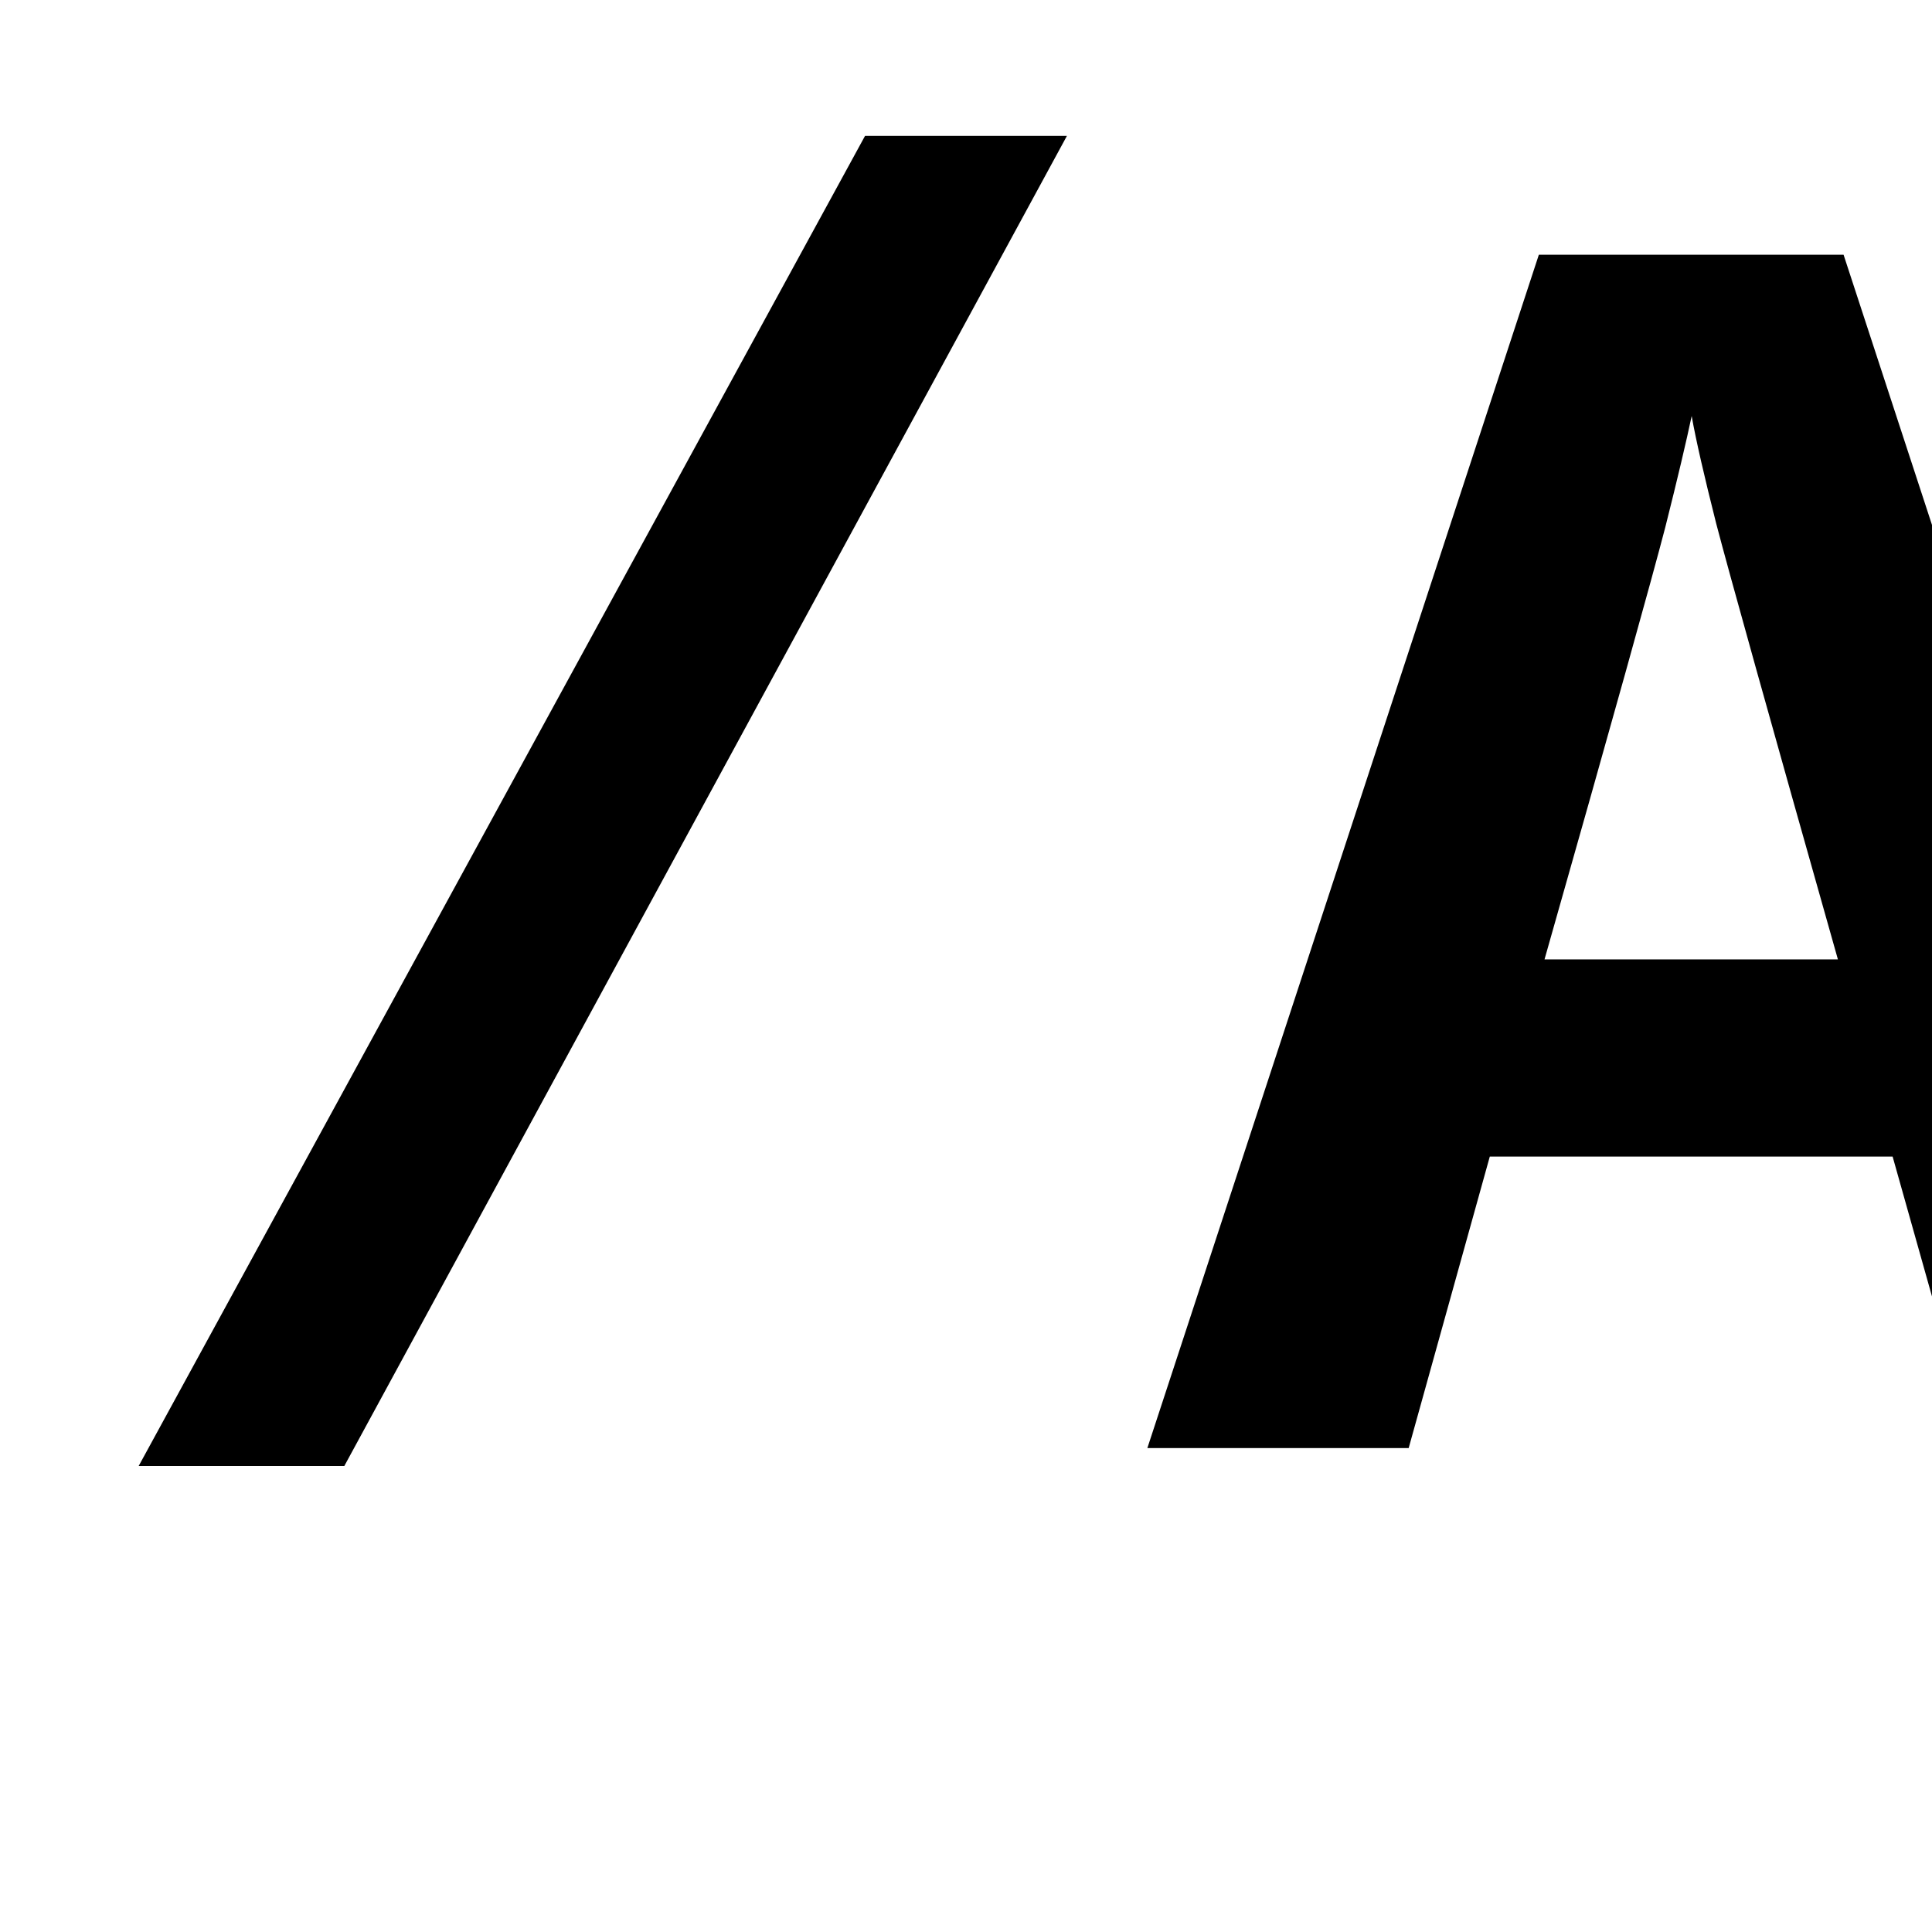
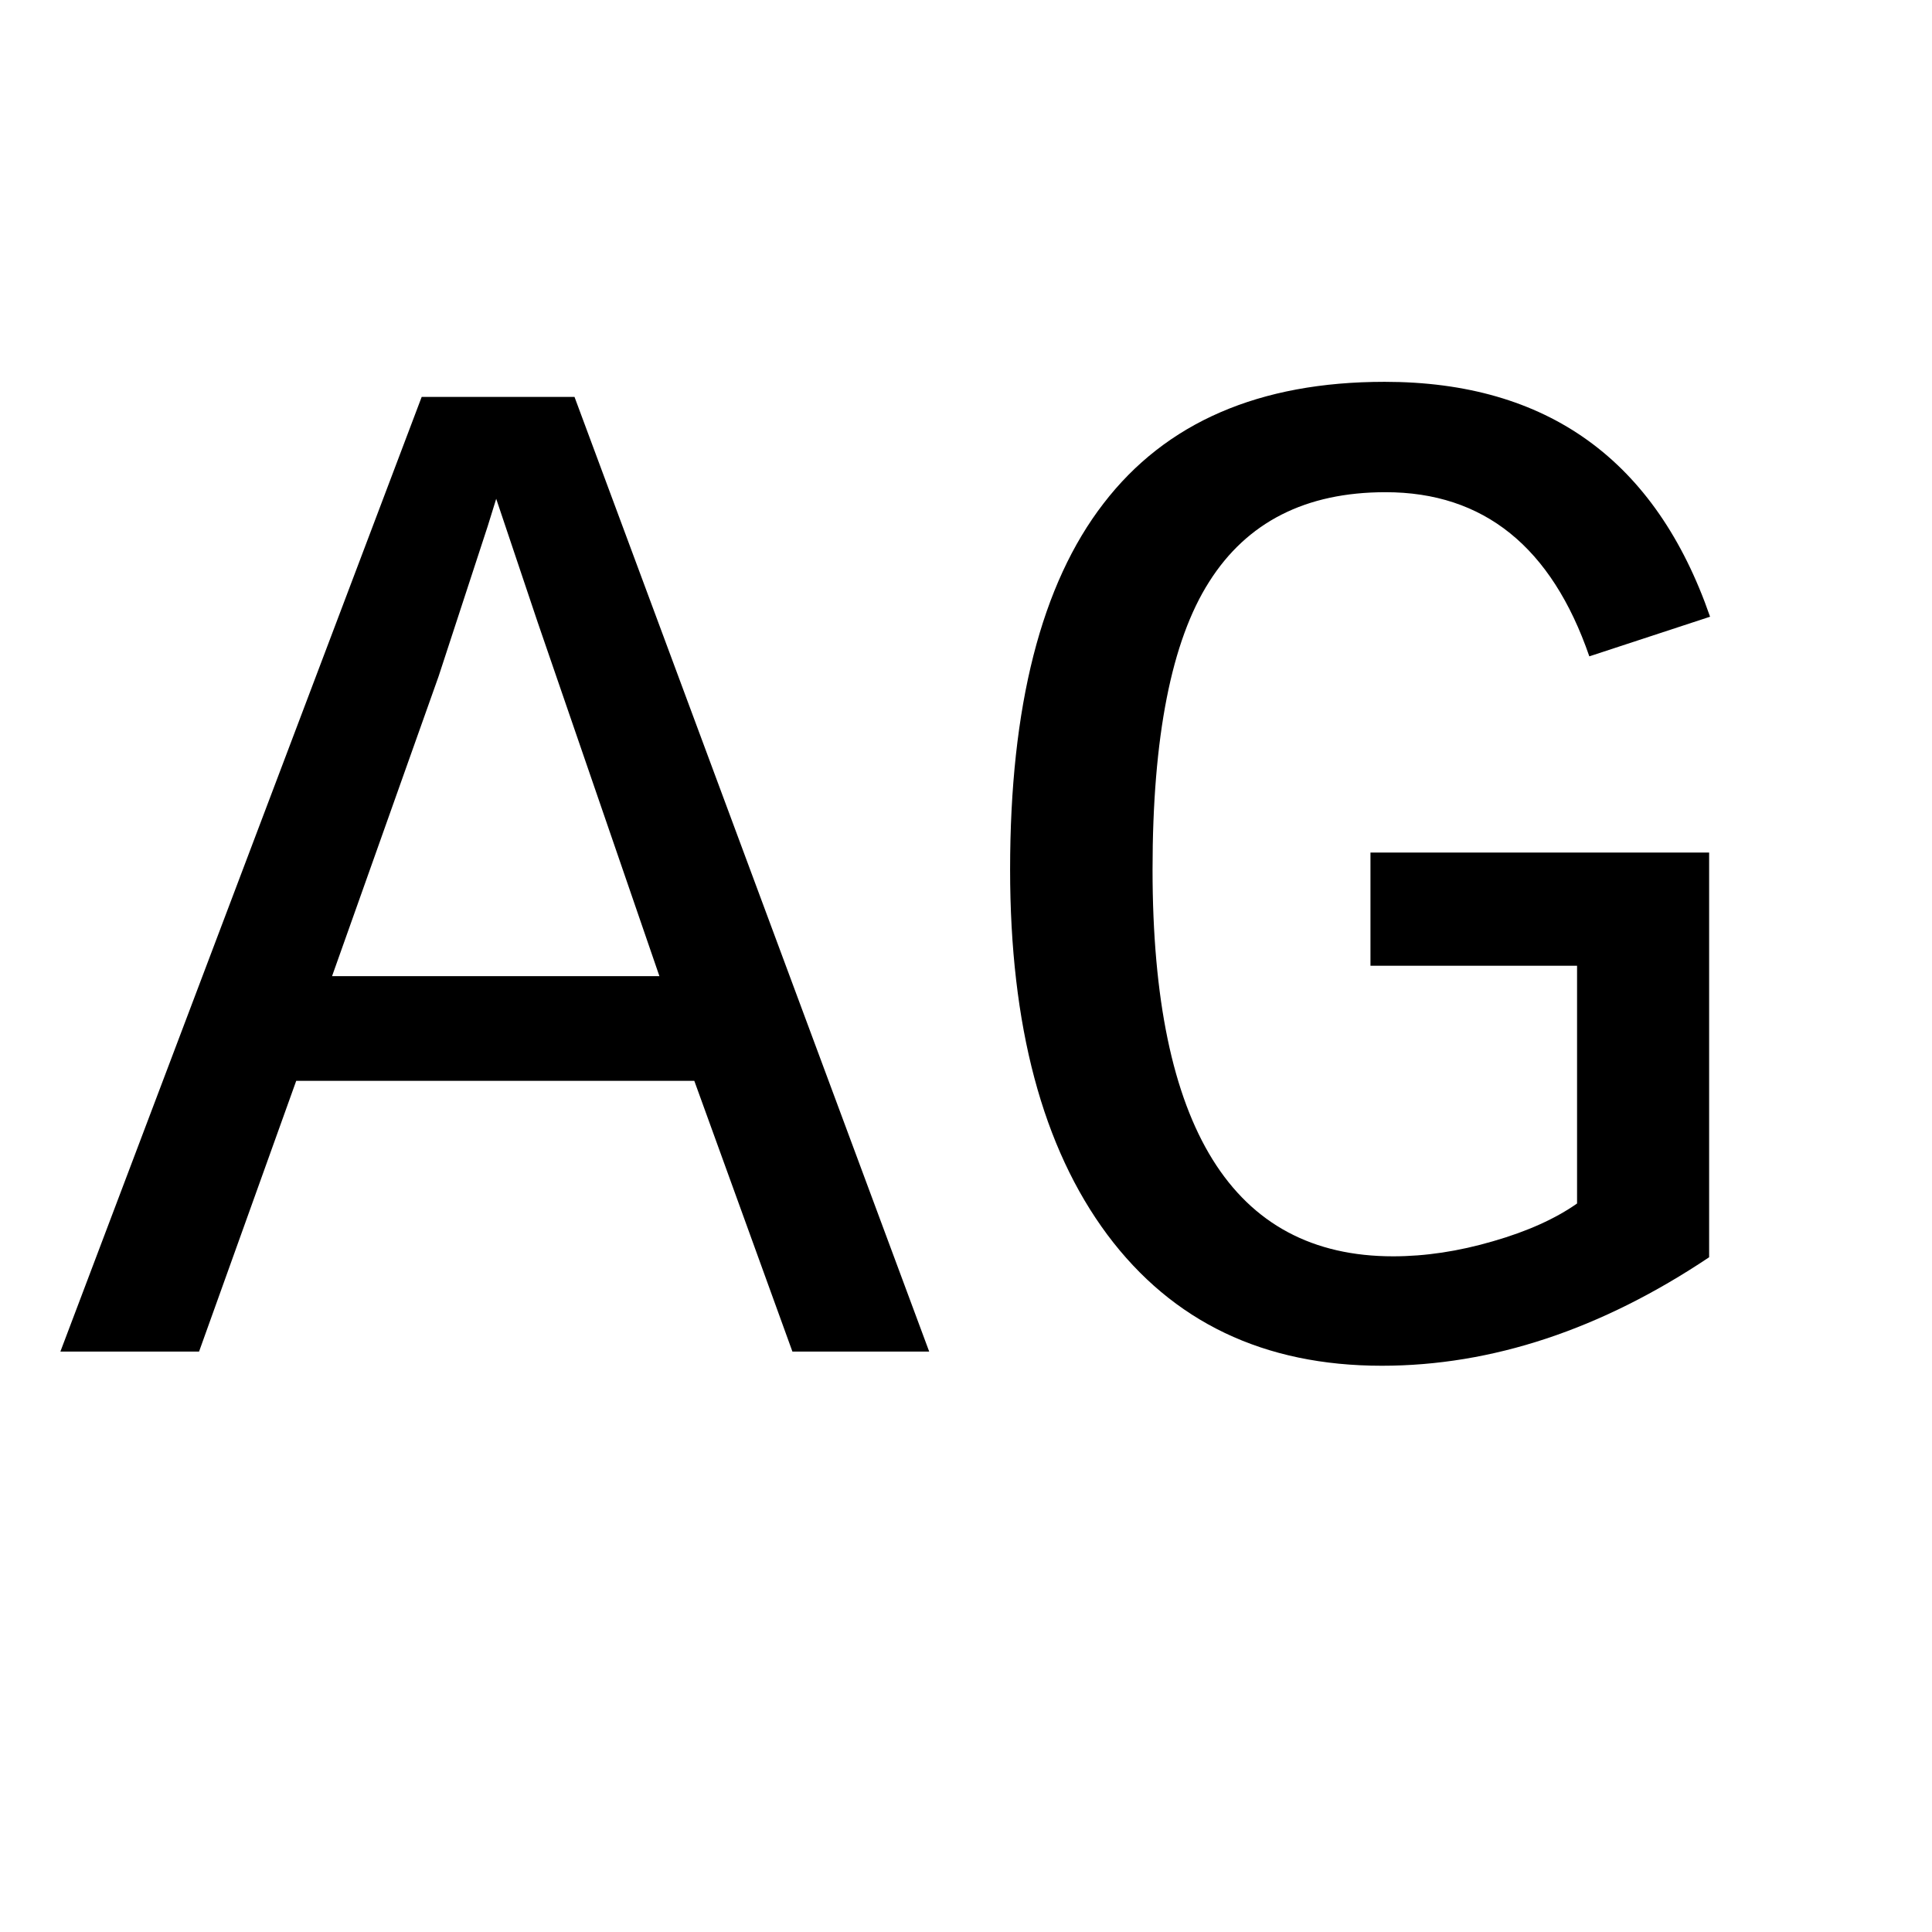
- <svg xmlns="http://www.w3.org/2000/svg" width="32" height="32" viewBox="0 0 32 32" role="img" aria-label="/AG">
+ <svg xmlns="http://www.w3.org/2000/svg" width="32" height="32" viewBox="0 0 32 32" role="img" aria-label="AG">
  <style>
    @media (prefers-color-scheme: dark) {
      :root { filter: invert(100%); }
    }
    text {
      font-family: ui-monospace, SFMono-Regular, Menlo, Monaco, Consolas, "Liberation Mono", "Courier New", monospace;
-       font-size: 30px;
-       font-weight: 700;
+       font-size: 24px;
+       font-weight: 500;
      fill: #000;
    }
  </style>
-   <text x="1" y="50%" dominant-baseline="central">/AG</text>
+   <text x="1" y="50%" dominant-baseline="central">AG</text>
</svg>
